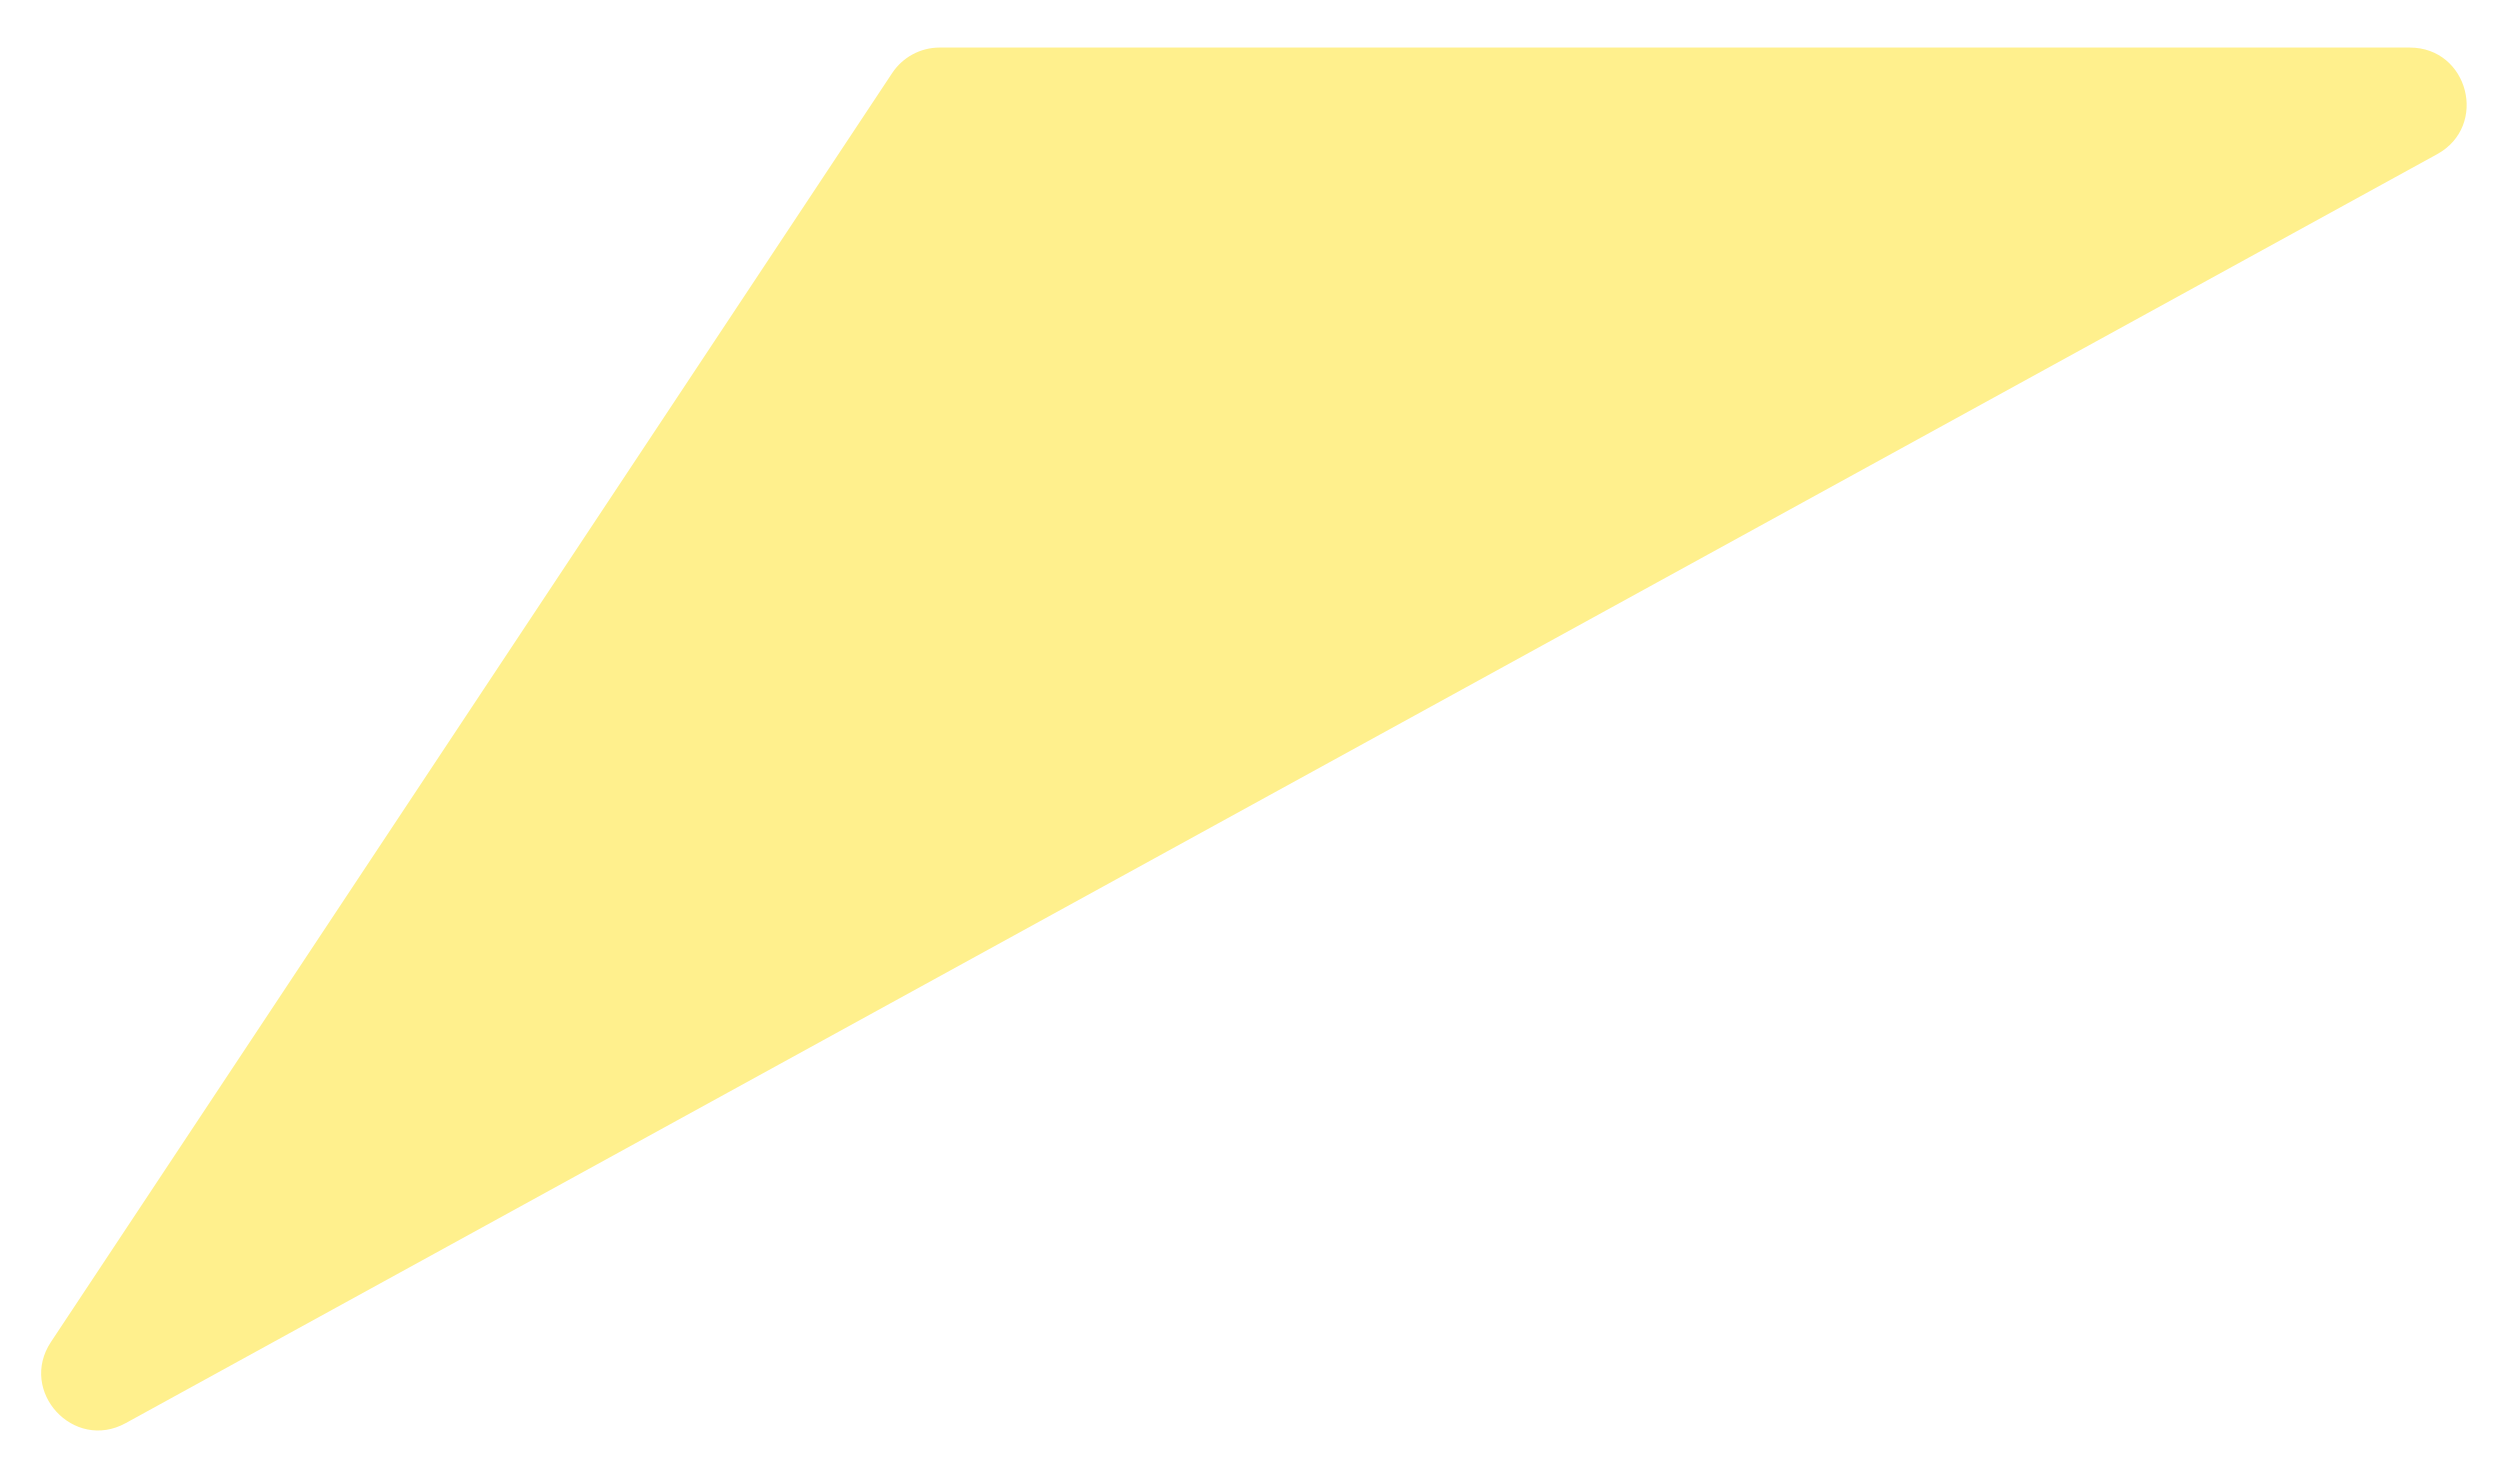
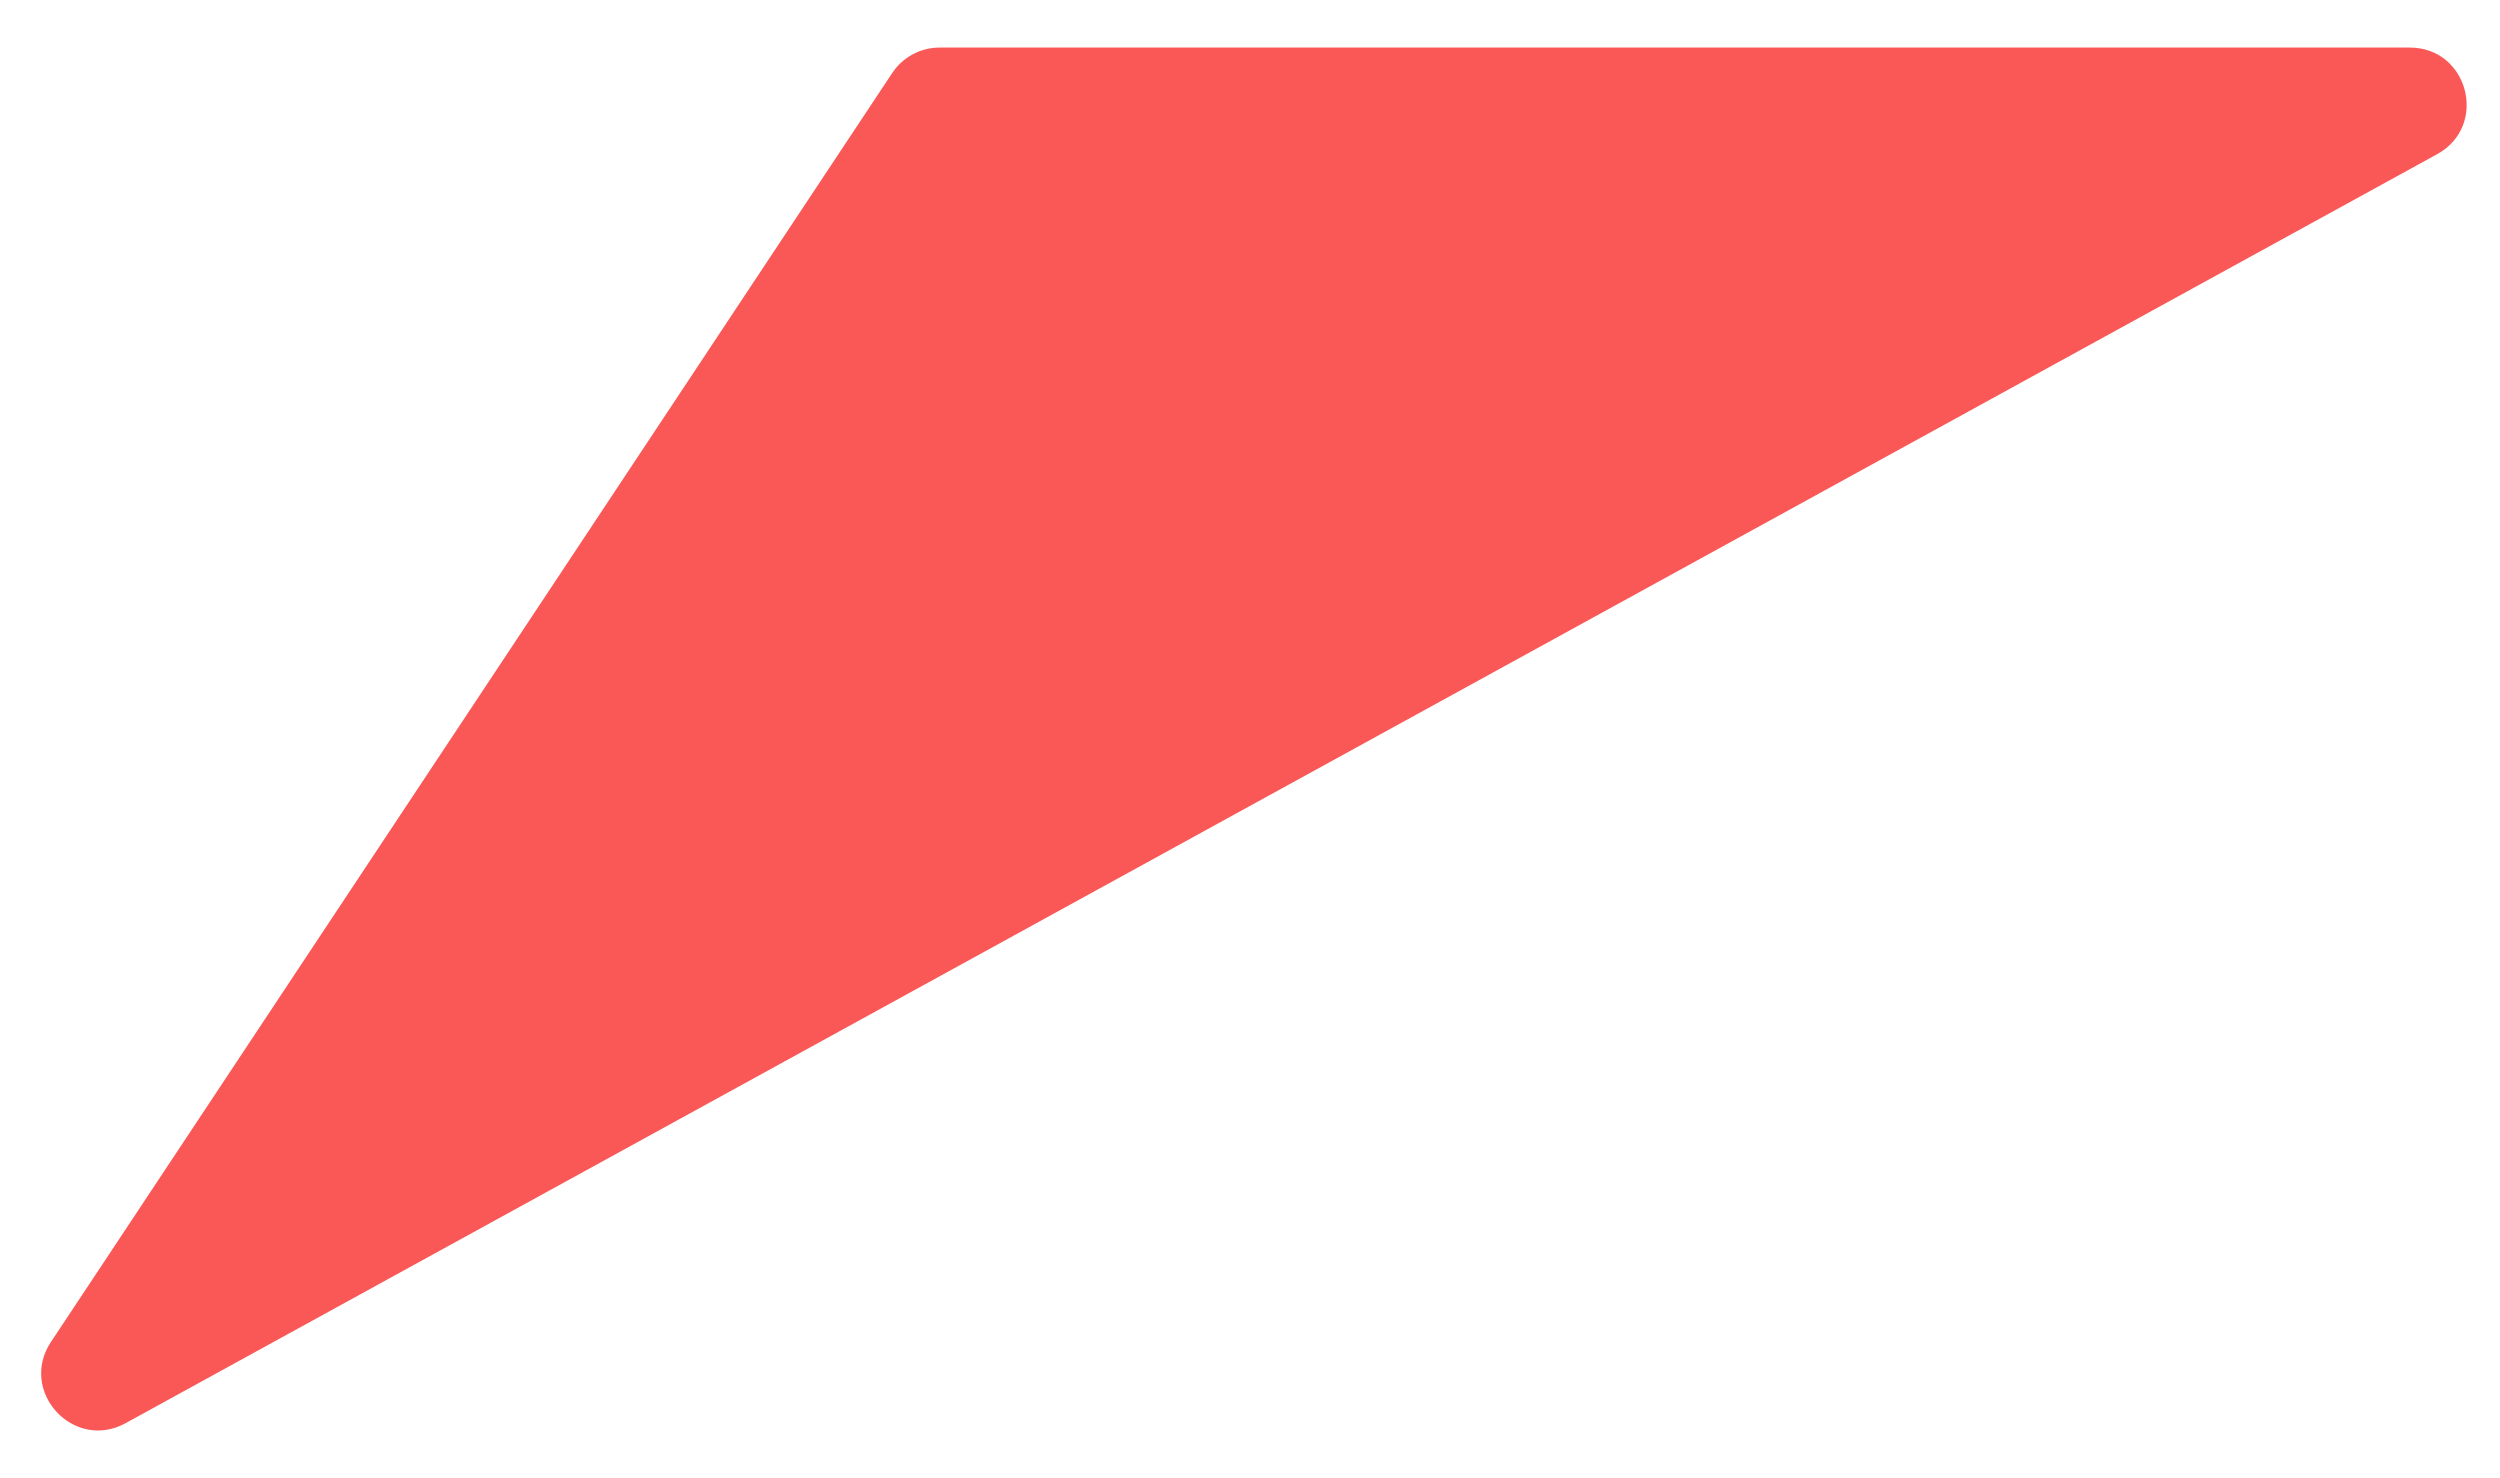
<svg xmlns="http://www.w3.org/2000/svg" width="44" height="26" viewBox="0 0 44 26" fill="none">
-   <path d="M15.703 1.285L0.897 23.618C0.32 24.489 1.296 25.55 2.212 25.047L42.893 2.714C43.8 2.216 43.446 0.837 42.411 0.837L16.537 0.837C16.202 0.837 15.889 1.005 15.703 1.285Z" fill="#FFF08D" />
+   <path d="M15.703 1.285L0.897 23.618C0.32 24.489 1.296 25.55 2.212 25.047L42.893 2.714C43.8 2.216 43.446 0.837 42.411 0.837L16.537 0.837C16.202 0.837 15.889 1.005 15.703 1.285Z" fill="#fa5857" />
</svg>
